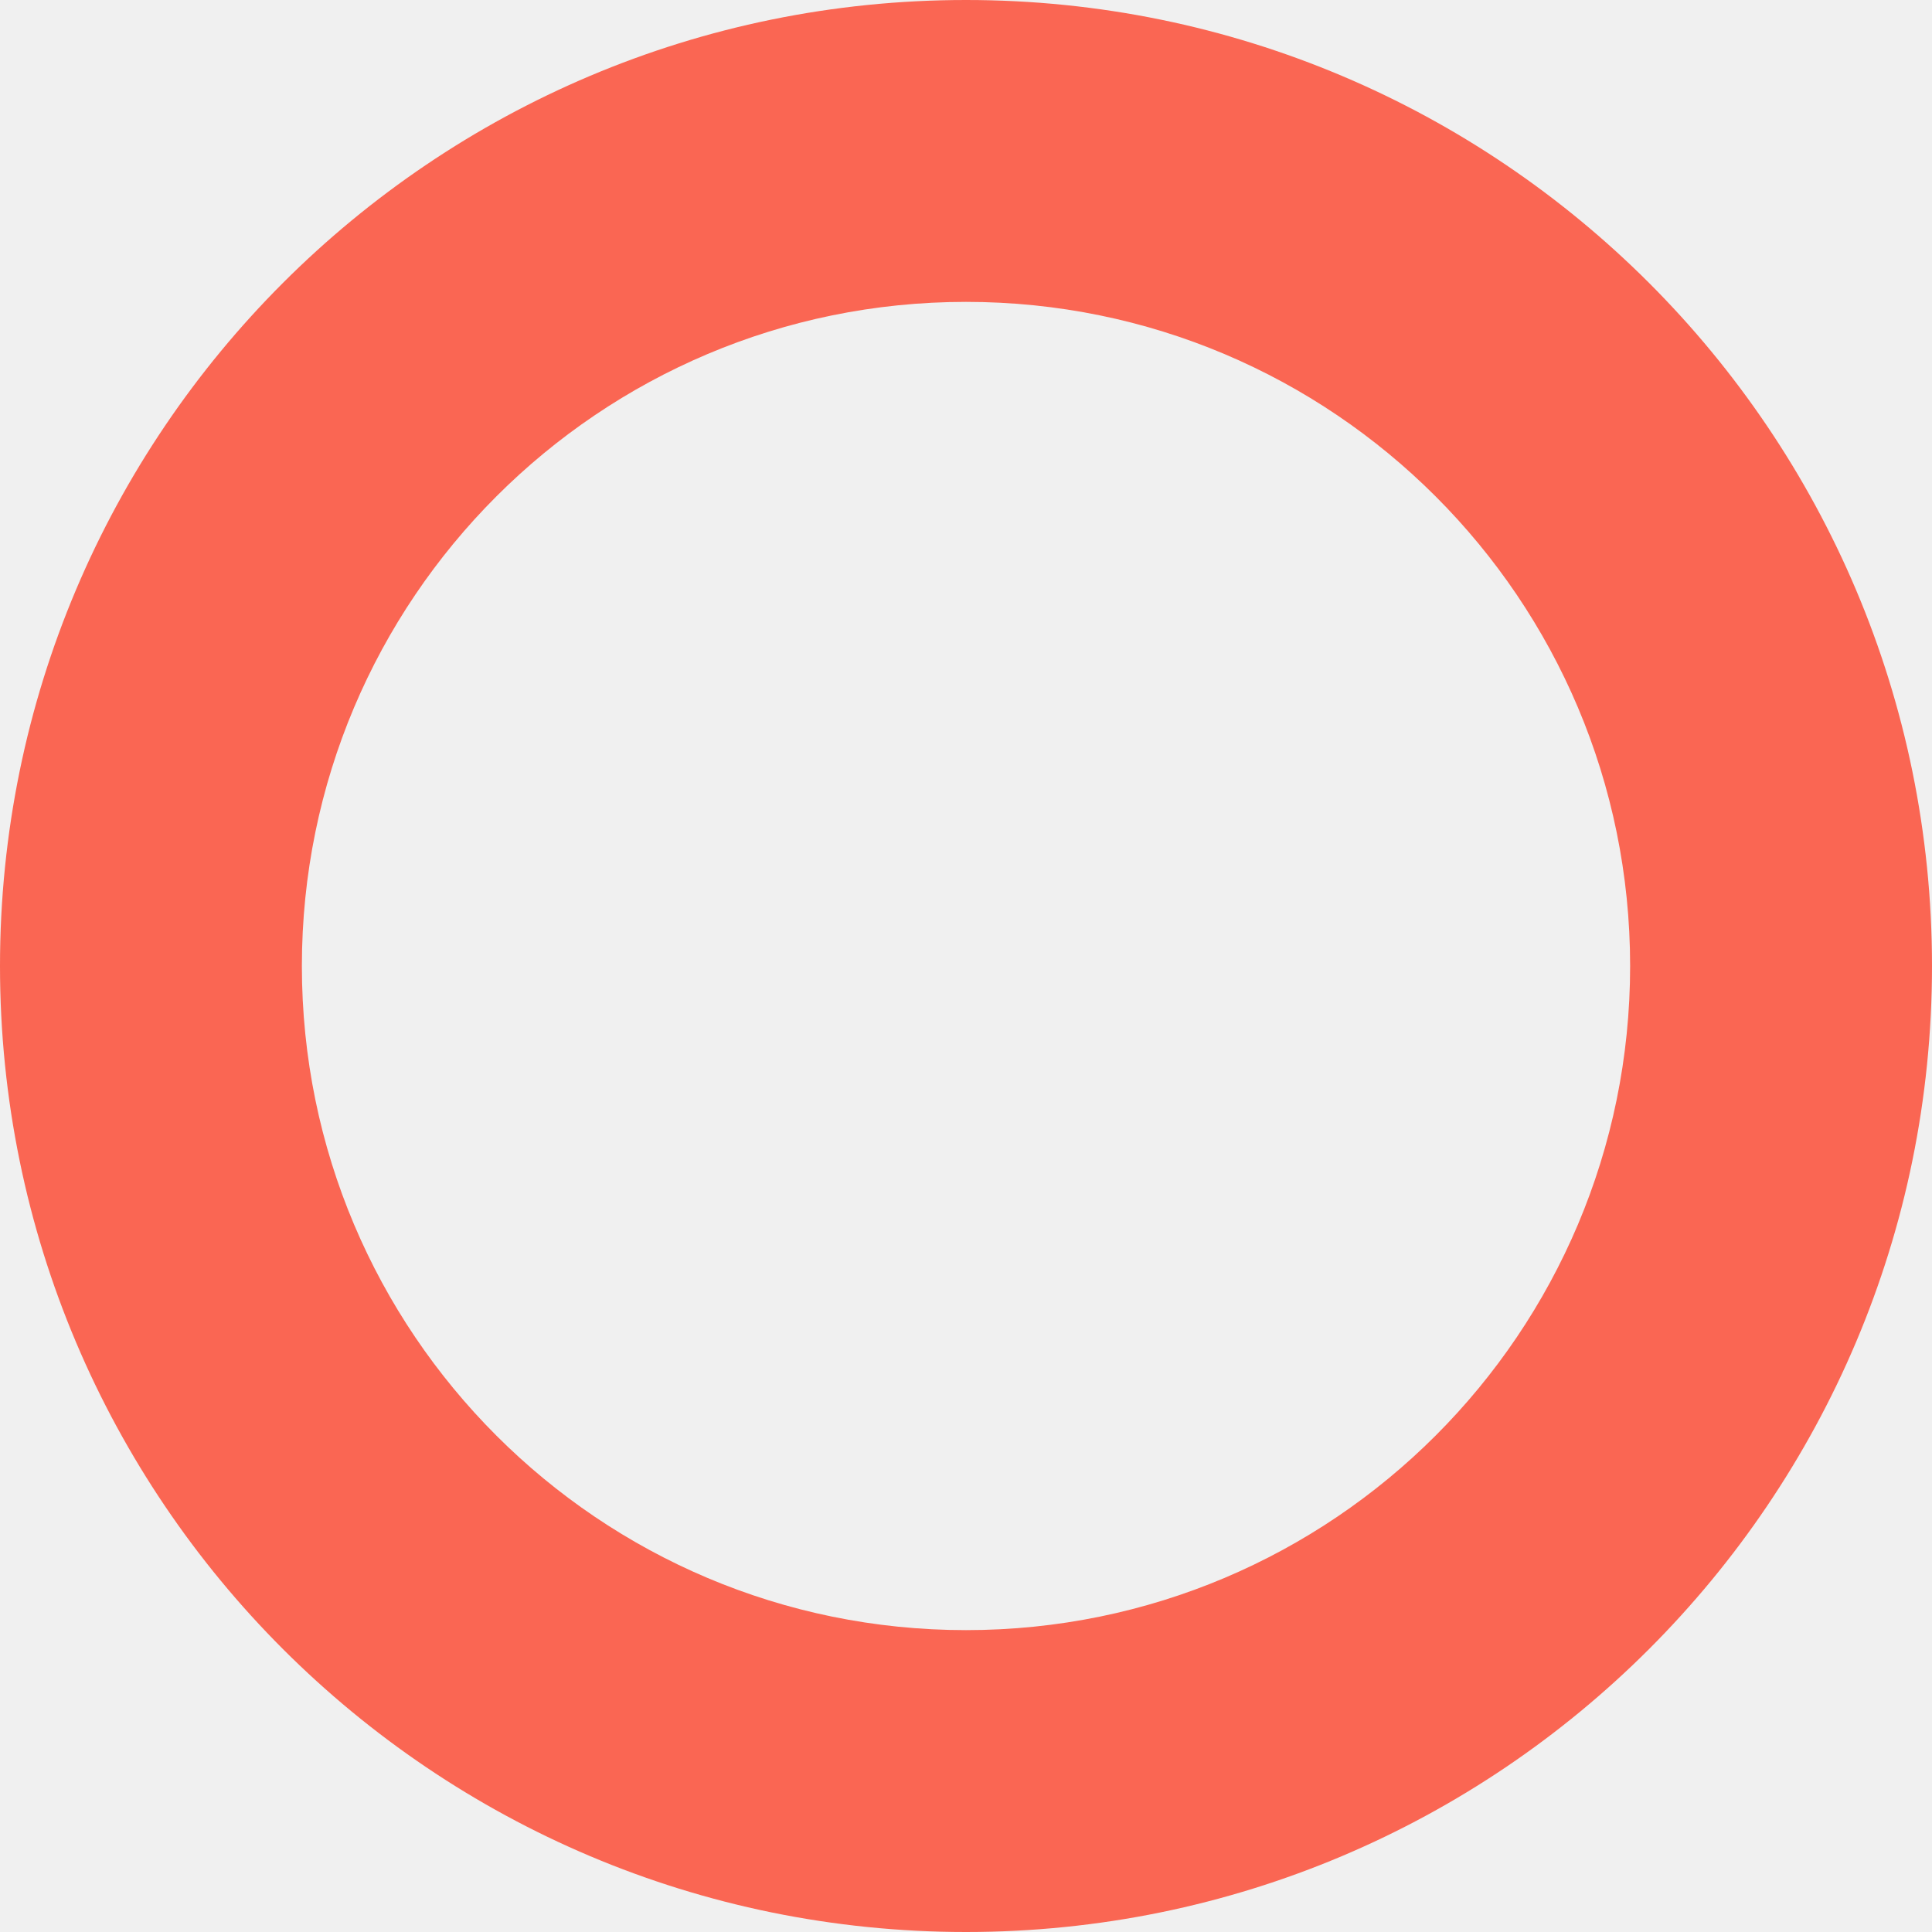
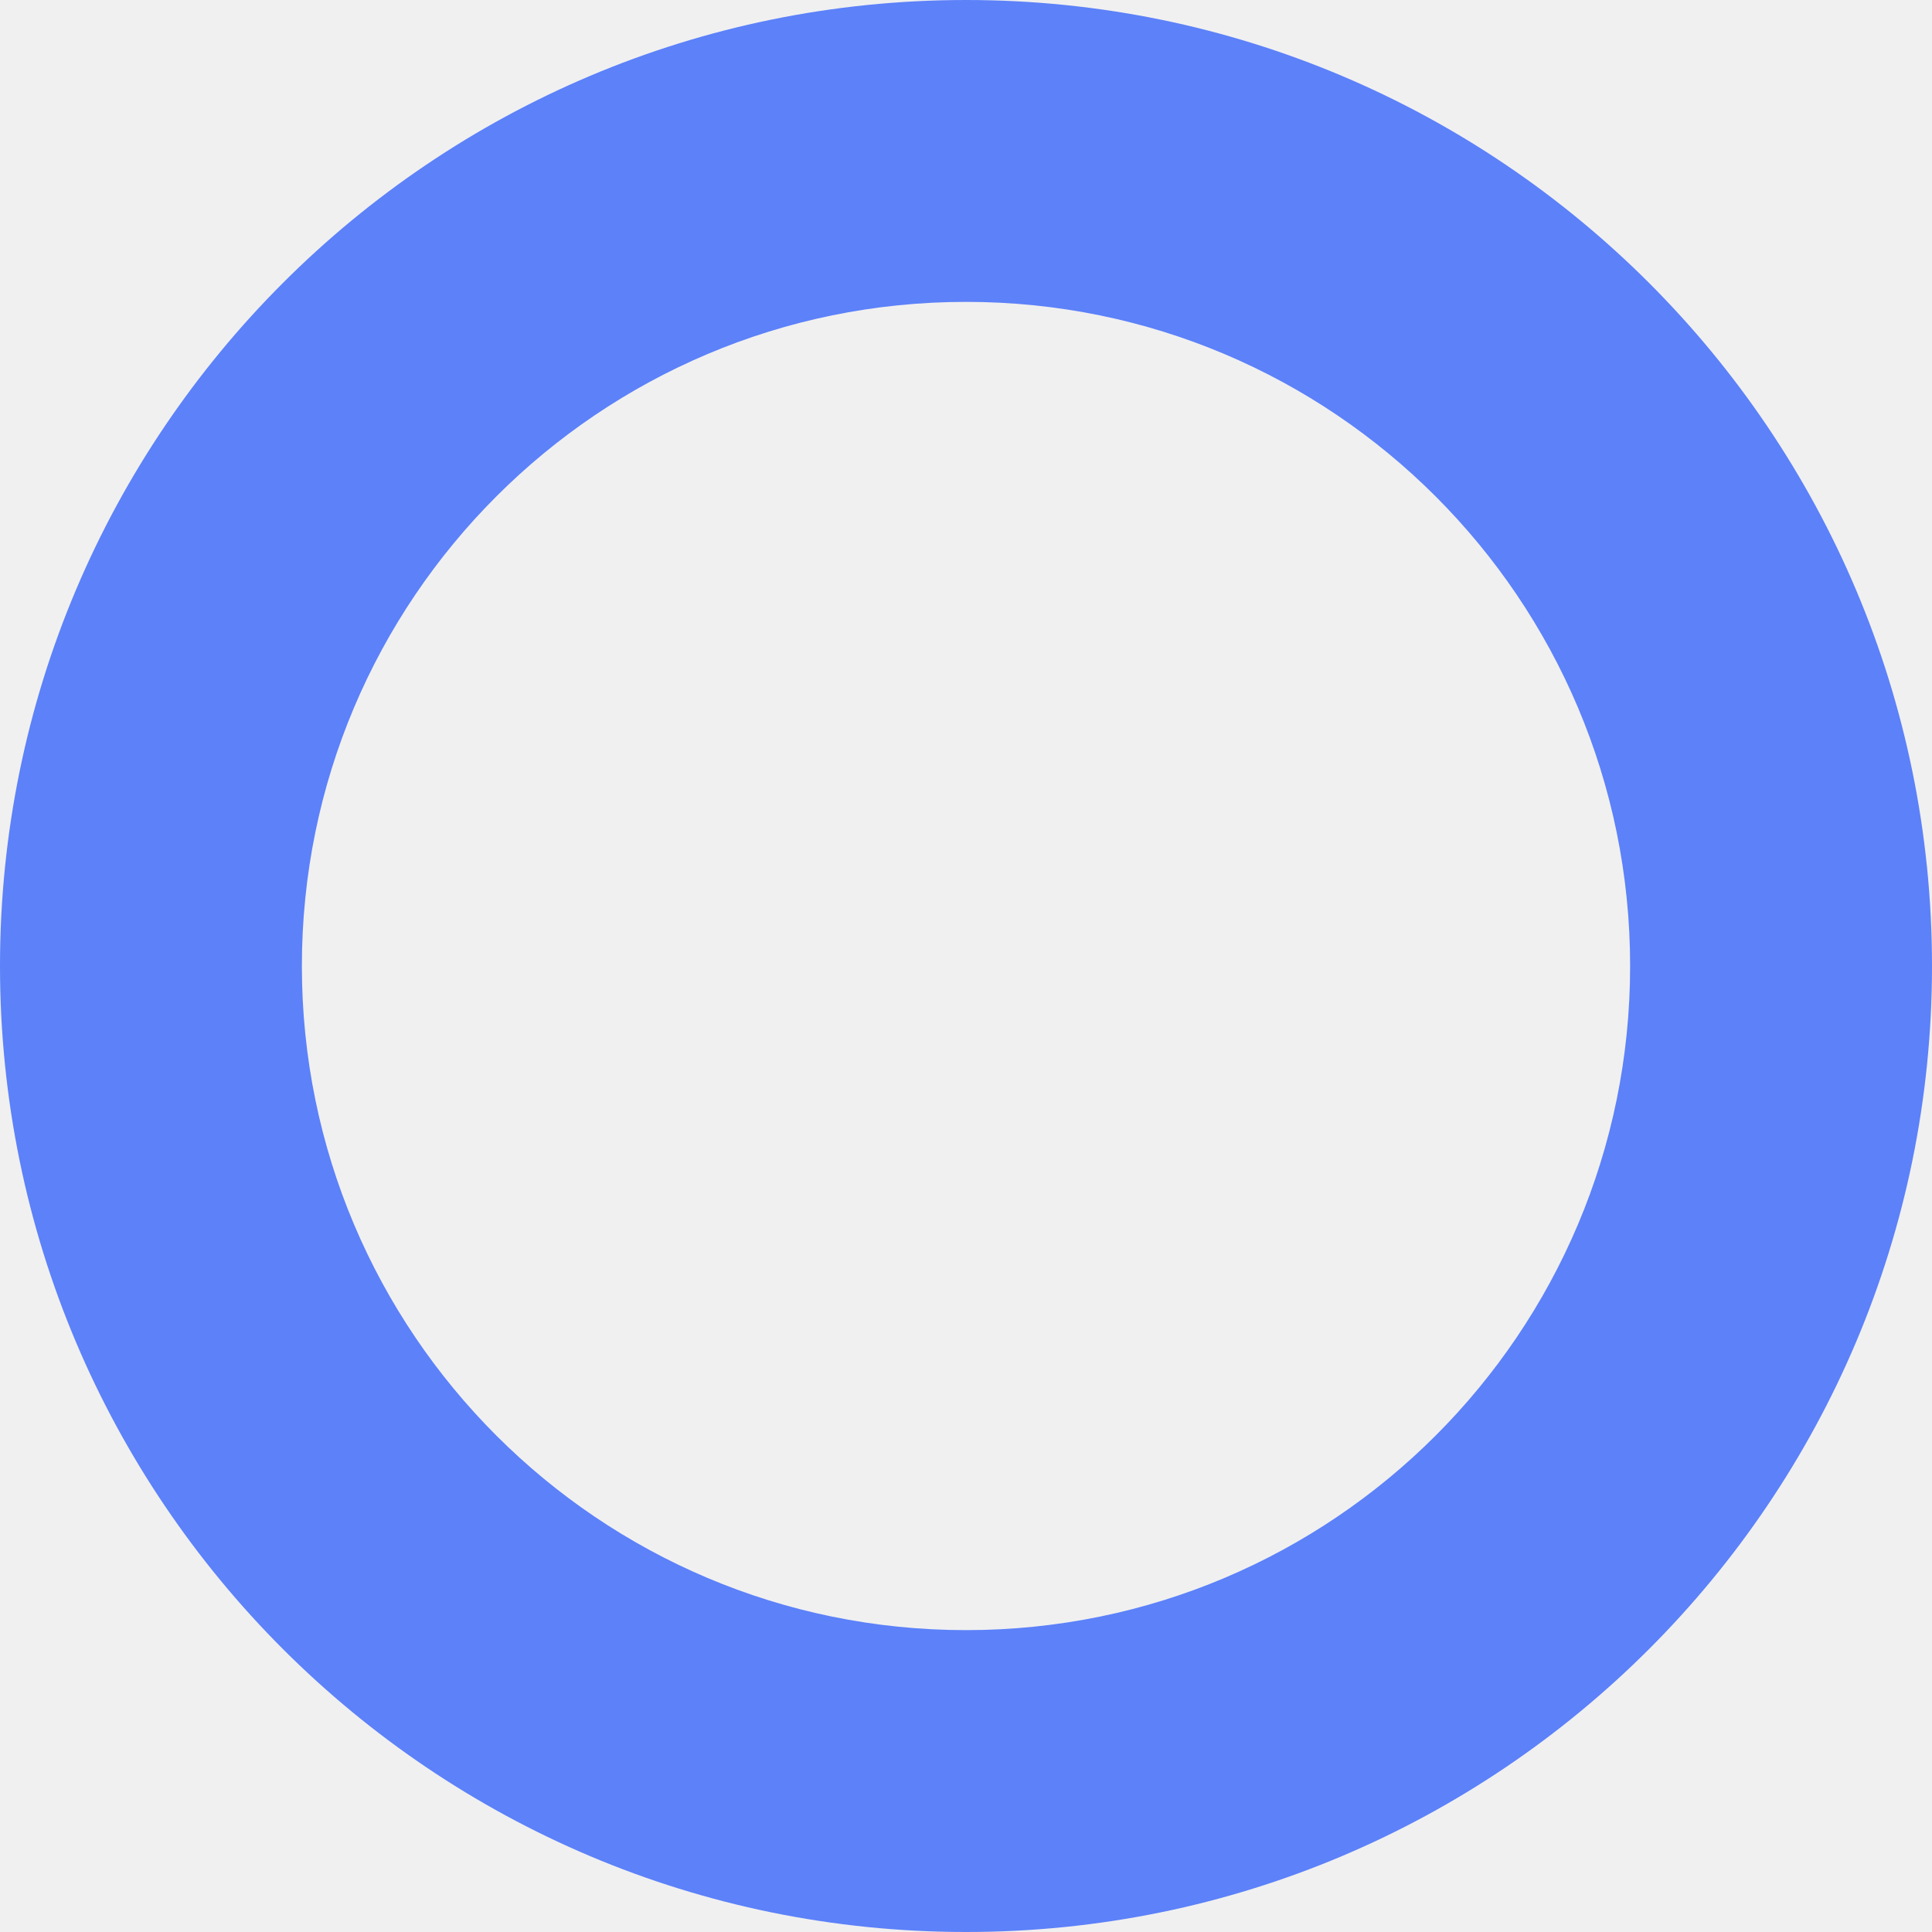
<svg xmlns="http://www.w3.org/2000/svg" width="48" height="48" id="svg1901" version="1.1">
  <defs id="defs1903" />
  <g id="layer1" transform="translate(0,-1004.362)">
-     <path style="fill:#ff2205;fill-opacity:0.667;stroke:#ffffff;stroke-width:0;stroke-linecap:square;stroke-miterlimit:4;stroke-opacity:0;stroke-dasharray:none" d="m 24,1004.362 c -13.255,0 -24,10.745 -24,24 0,13.255 10.745,24 24,24 13.255,0 24,-10.745 24,-24 0,-13.255 -10.745,-24 -24,-24 z m 0,7.5 c 9.113,0 16.5,7.387 16.5,16.5 0,9.113 -7.387,16.5 -16.5,16.5 -9.113,0 -16.5,-7.387 -16.5,-16.5 0,-9.113 7.387,-16.5 16.5,-16.5 z" id="path10143" />
+     <path style="fill:#0540ff;fill-opacity:0.627;stroke:#ffffff;stroke-width:0;stroke-linecap:square;stroke-miterlimit:4;stroke-opacity:0;stroke-dasharray:none" d="m 24,1004.362 c -13.255,0 -24,10.745 -24,24 0,13.255 10.745,24 24,24 13.255,0 24,-10.745 24,-24 0,-13.255 -10.745,-24 -24,-24 z m 0,7.5 c 9.113,0 16.5,7.387 16.5,16.5 0,9.113 -7.387,16.5 -16.5,16.5 -9.113,0 -16.5,-7.387 -16.5,-16.5 0,-9.113 7.387,-16.5 16.5,-16.5 z" id="path10143" />
  </g>
</svg>
